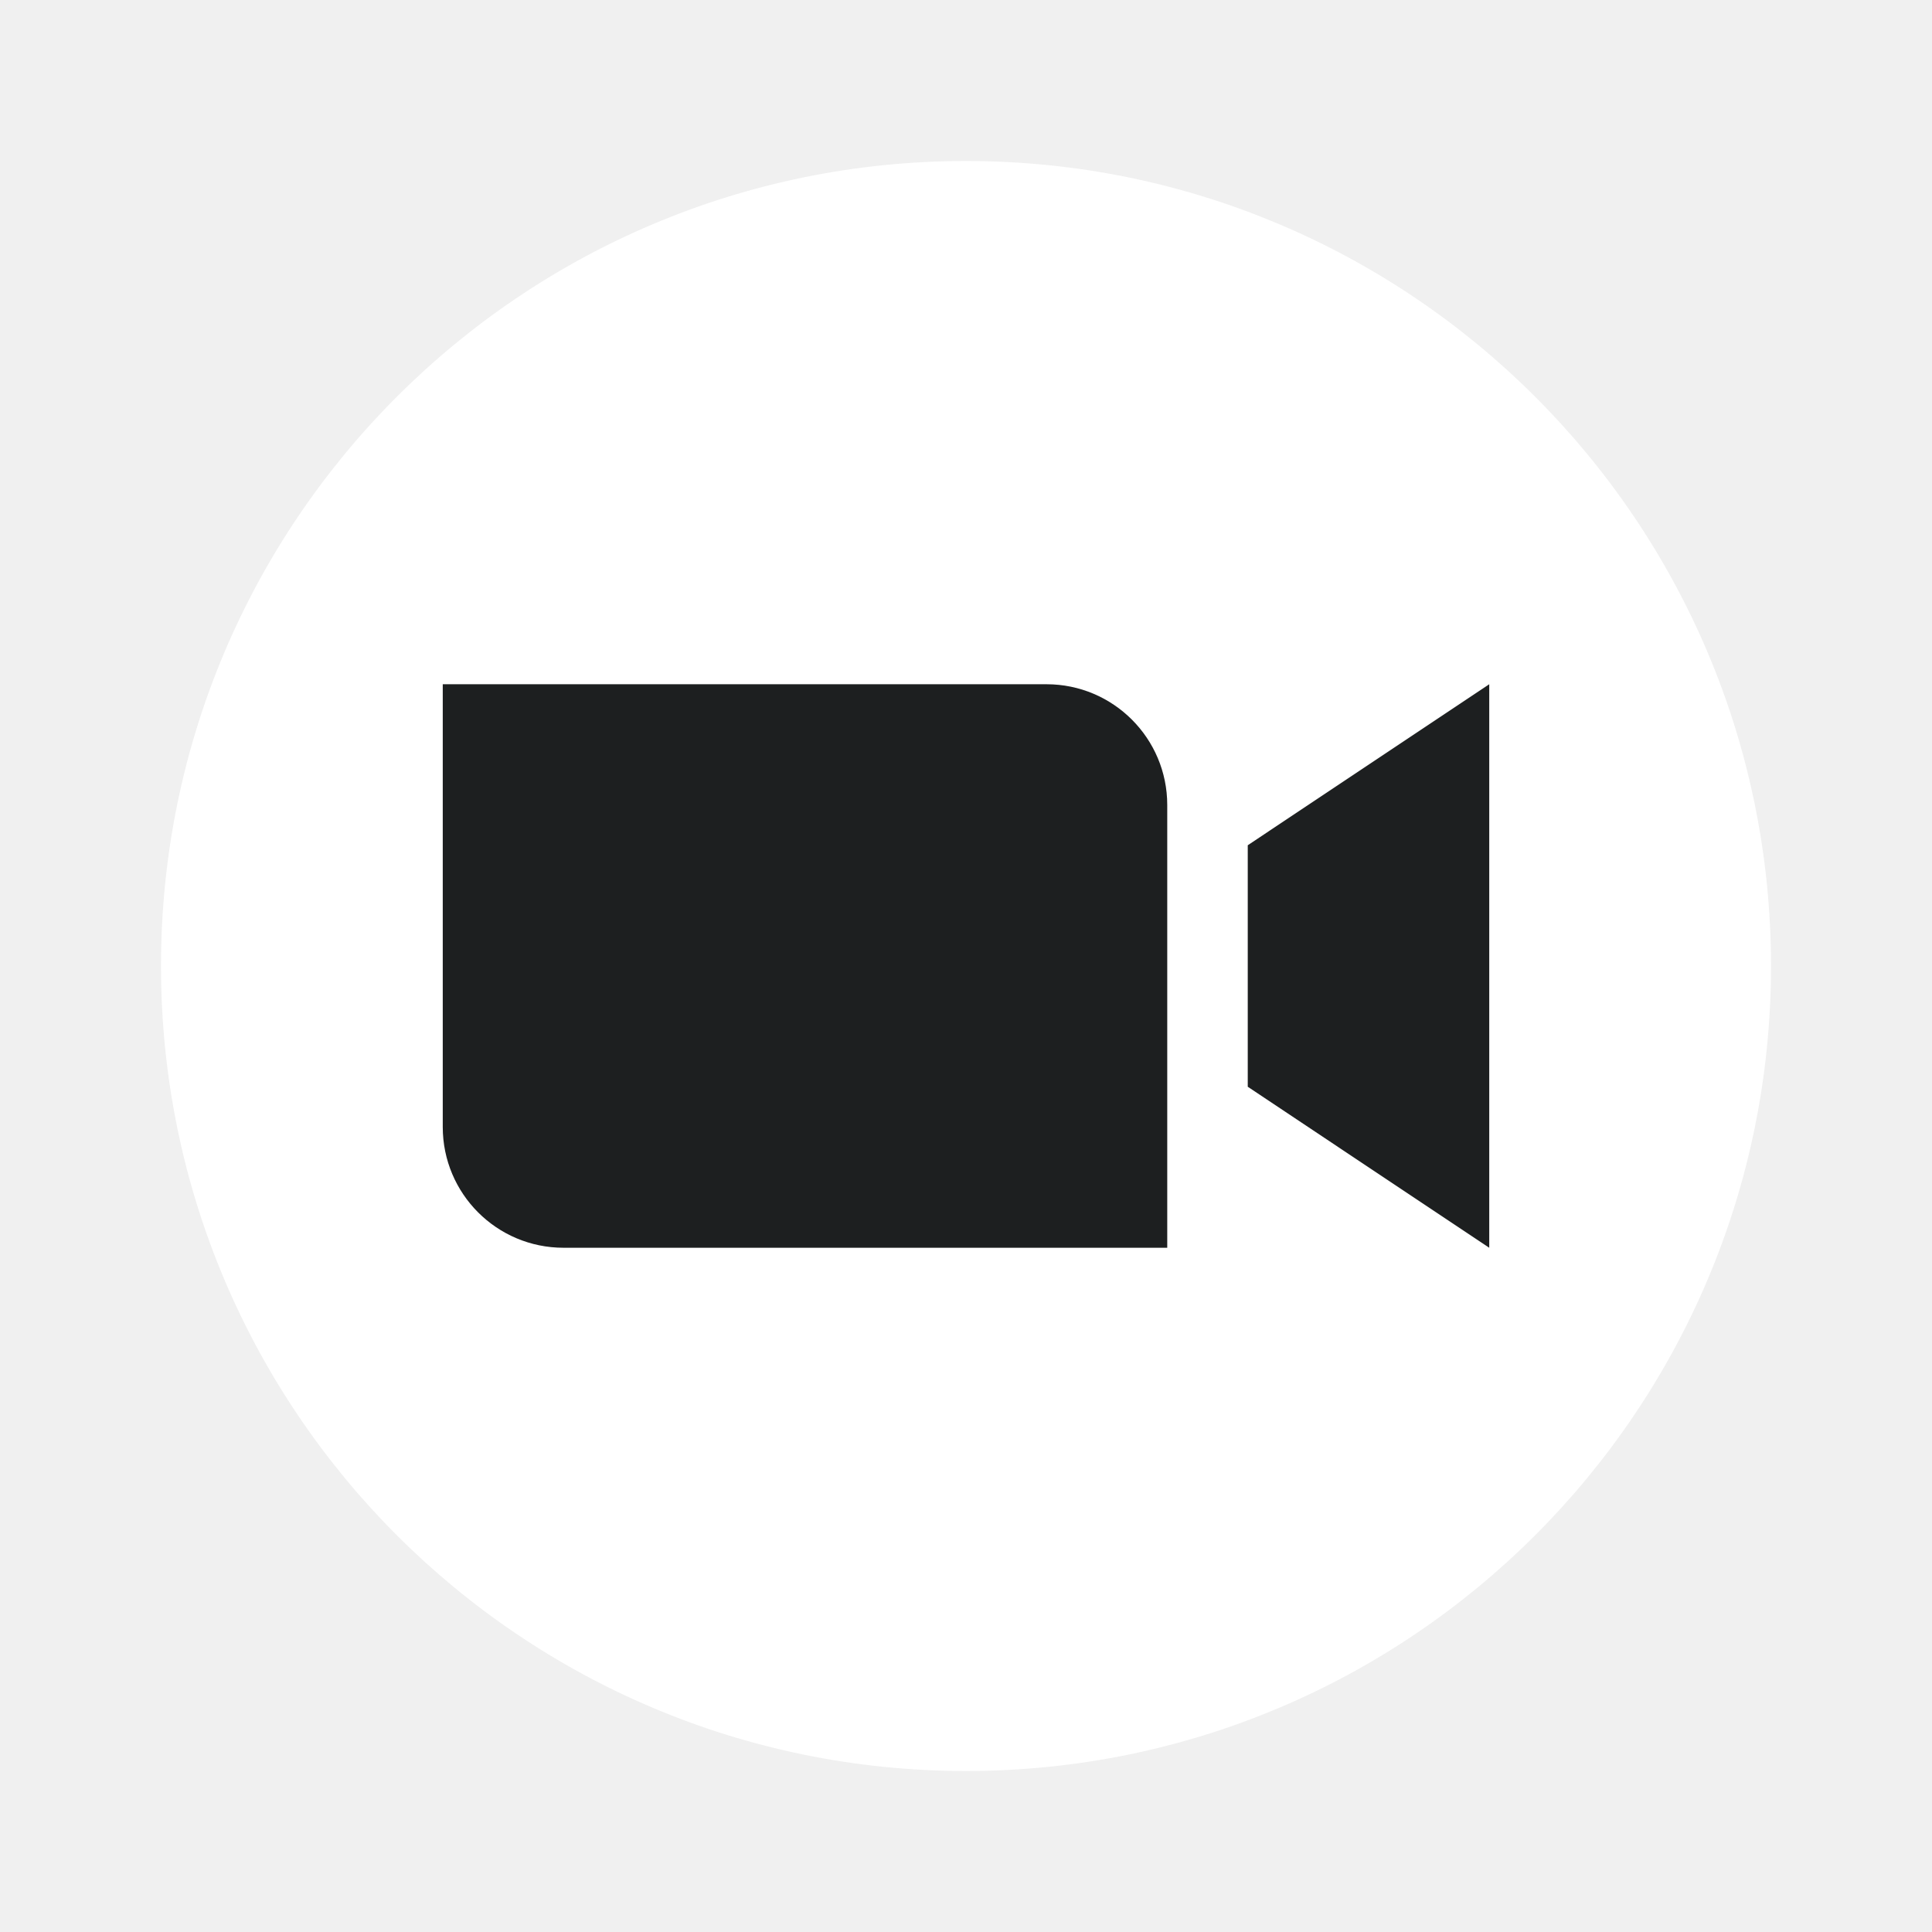
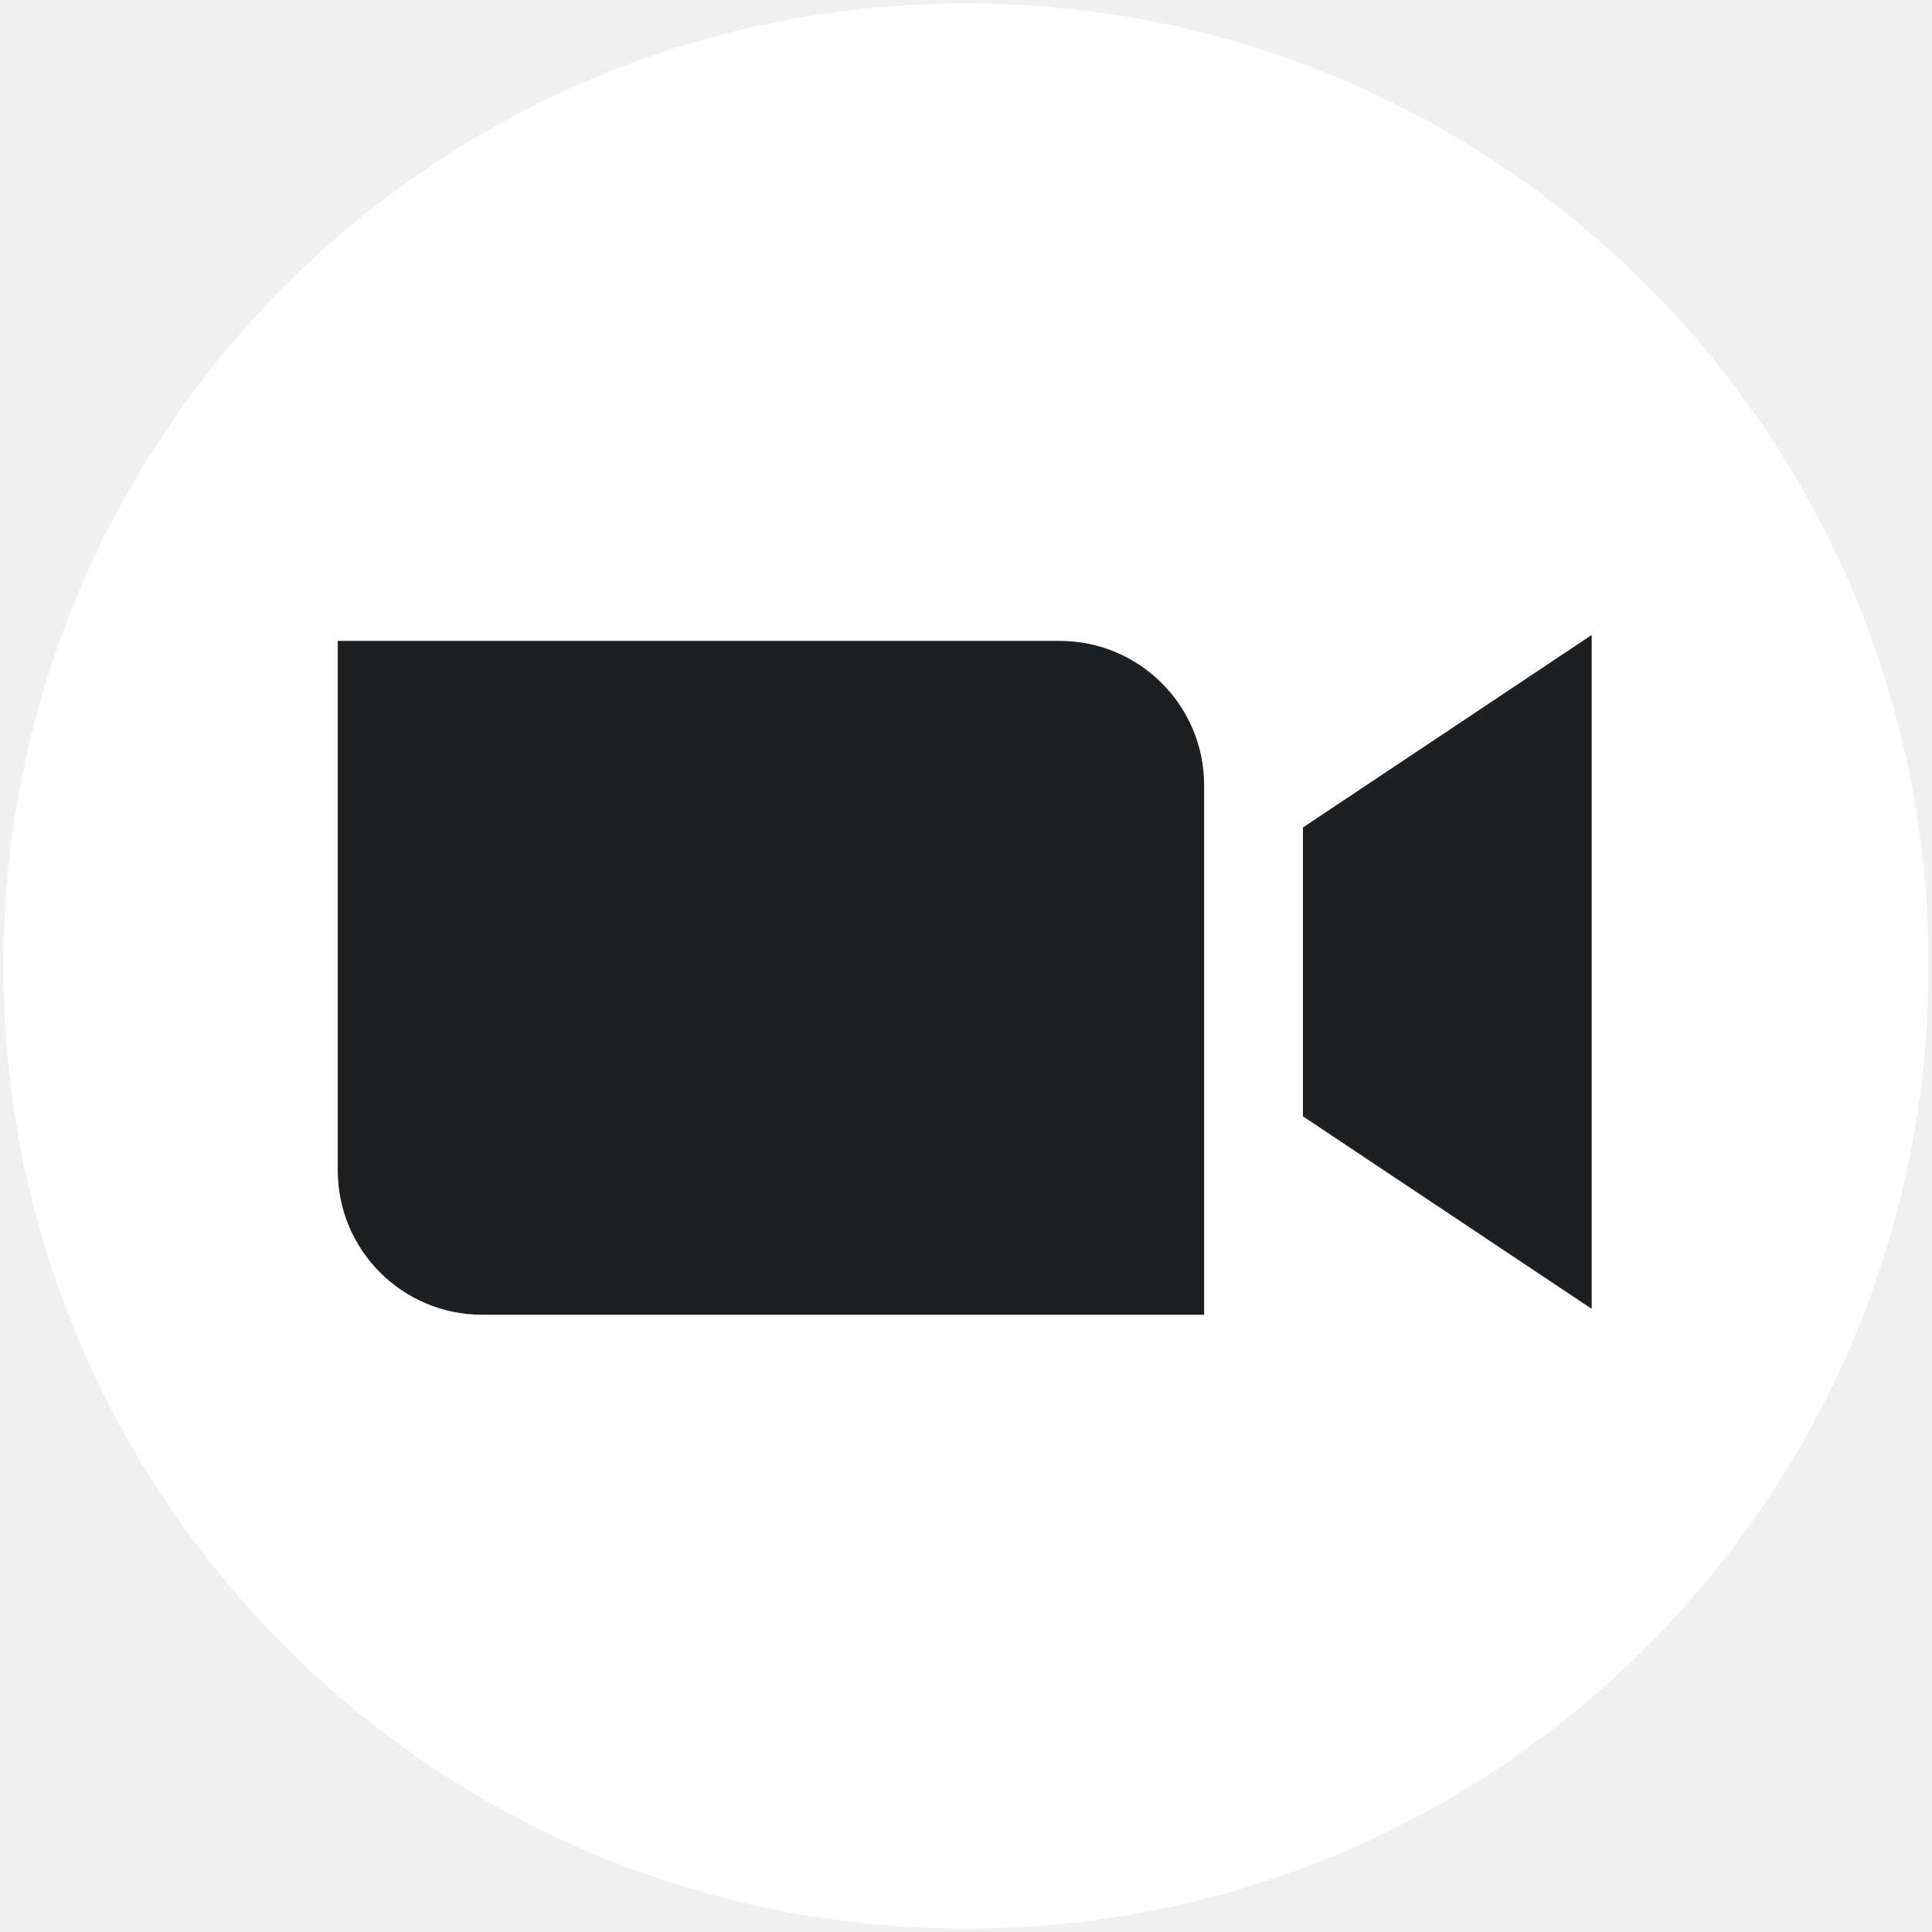
- <svg xmlns="http://www.w3.org/2000/svg" width="171" height="171" viewBox="0 0 171 171" fill="none">
-   <path d="M85.5 156.75C124.85 156.75 156.75 124.85 156.75 85.5C156.75 46.15 124.85 14.25 85.5 14.25C46.15 14.25 14.25 46.15 14.25 85.5C14.25 124.85 46.15 156.75 85.5 156.75Z" fill="white" />
-   <path d="M103.312 110.438H49.875C43.972 110.438 39.188 105.653 39.188 99.75V60.562H92.625C98.528 60.562 103.312 65.347 103.312 71.25V110.438Z" fill="#1D1F20" />
-   <path d="M131.812 110.438L110.438 96.188V74.812L131.812 60.562V110.438Z" fill="#1D1F20" />
+ <svg xmlns="http://www.w3.org/2000/svg" width="143" height="143" viewBox="0 0 143 143" fill="none">
+   <path d="M71.5 142.75C110.85 142.75 142.75 110.85 142.75 71.5C142.75 32.15 110.85 0.25 71.5 0.25C32.15 0.25 0.25 32.15 0.25 71.5C0.25 110.85 32.15 142.75 71.5 142.75Z" fill="white" />
+   <path d="M89.125 97.312H35.688C29.784 97.312 25 92.528 25 86.625V47.438H78.438C84.341 47.438 89.125 52.222 89.125 58.125V97.312Z" fill="#1D1F20" />
+   <path d="M117.812 96.875L96.438 82.625V61.25L117.812 47V96.875Z" fill="#1D1F20" />
</svg>
